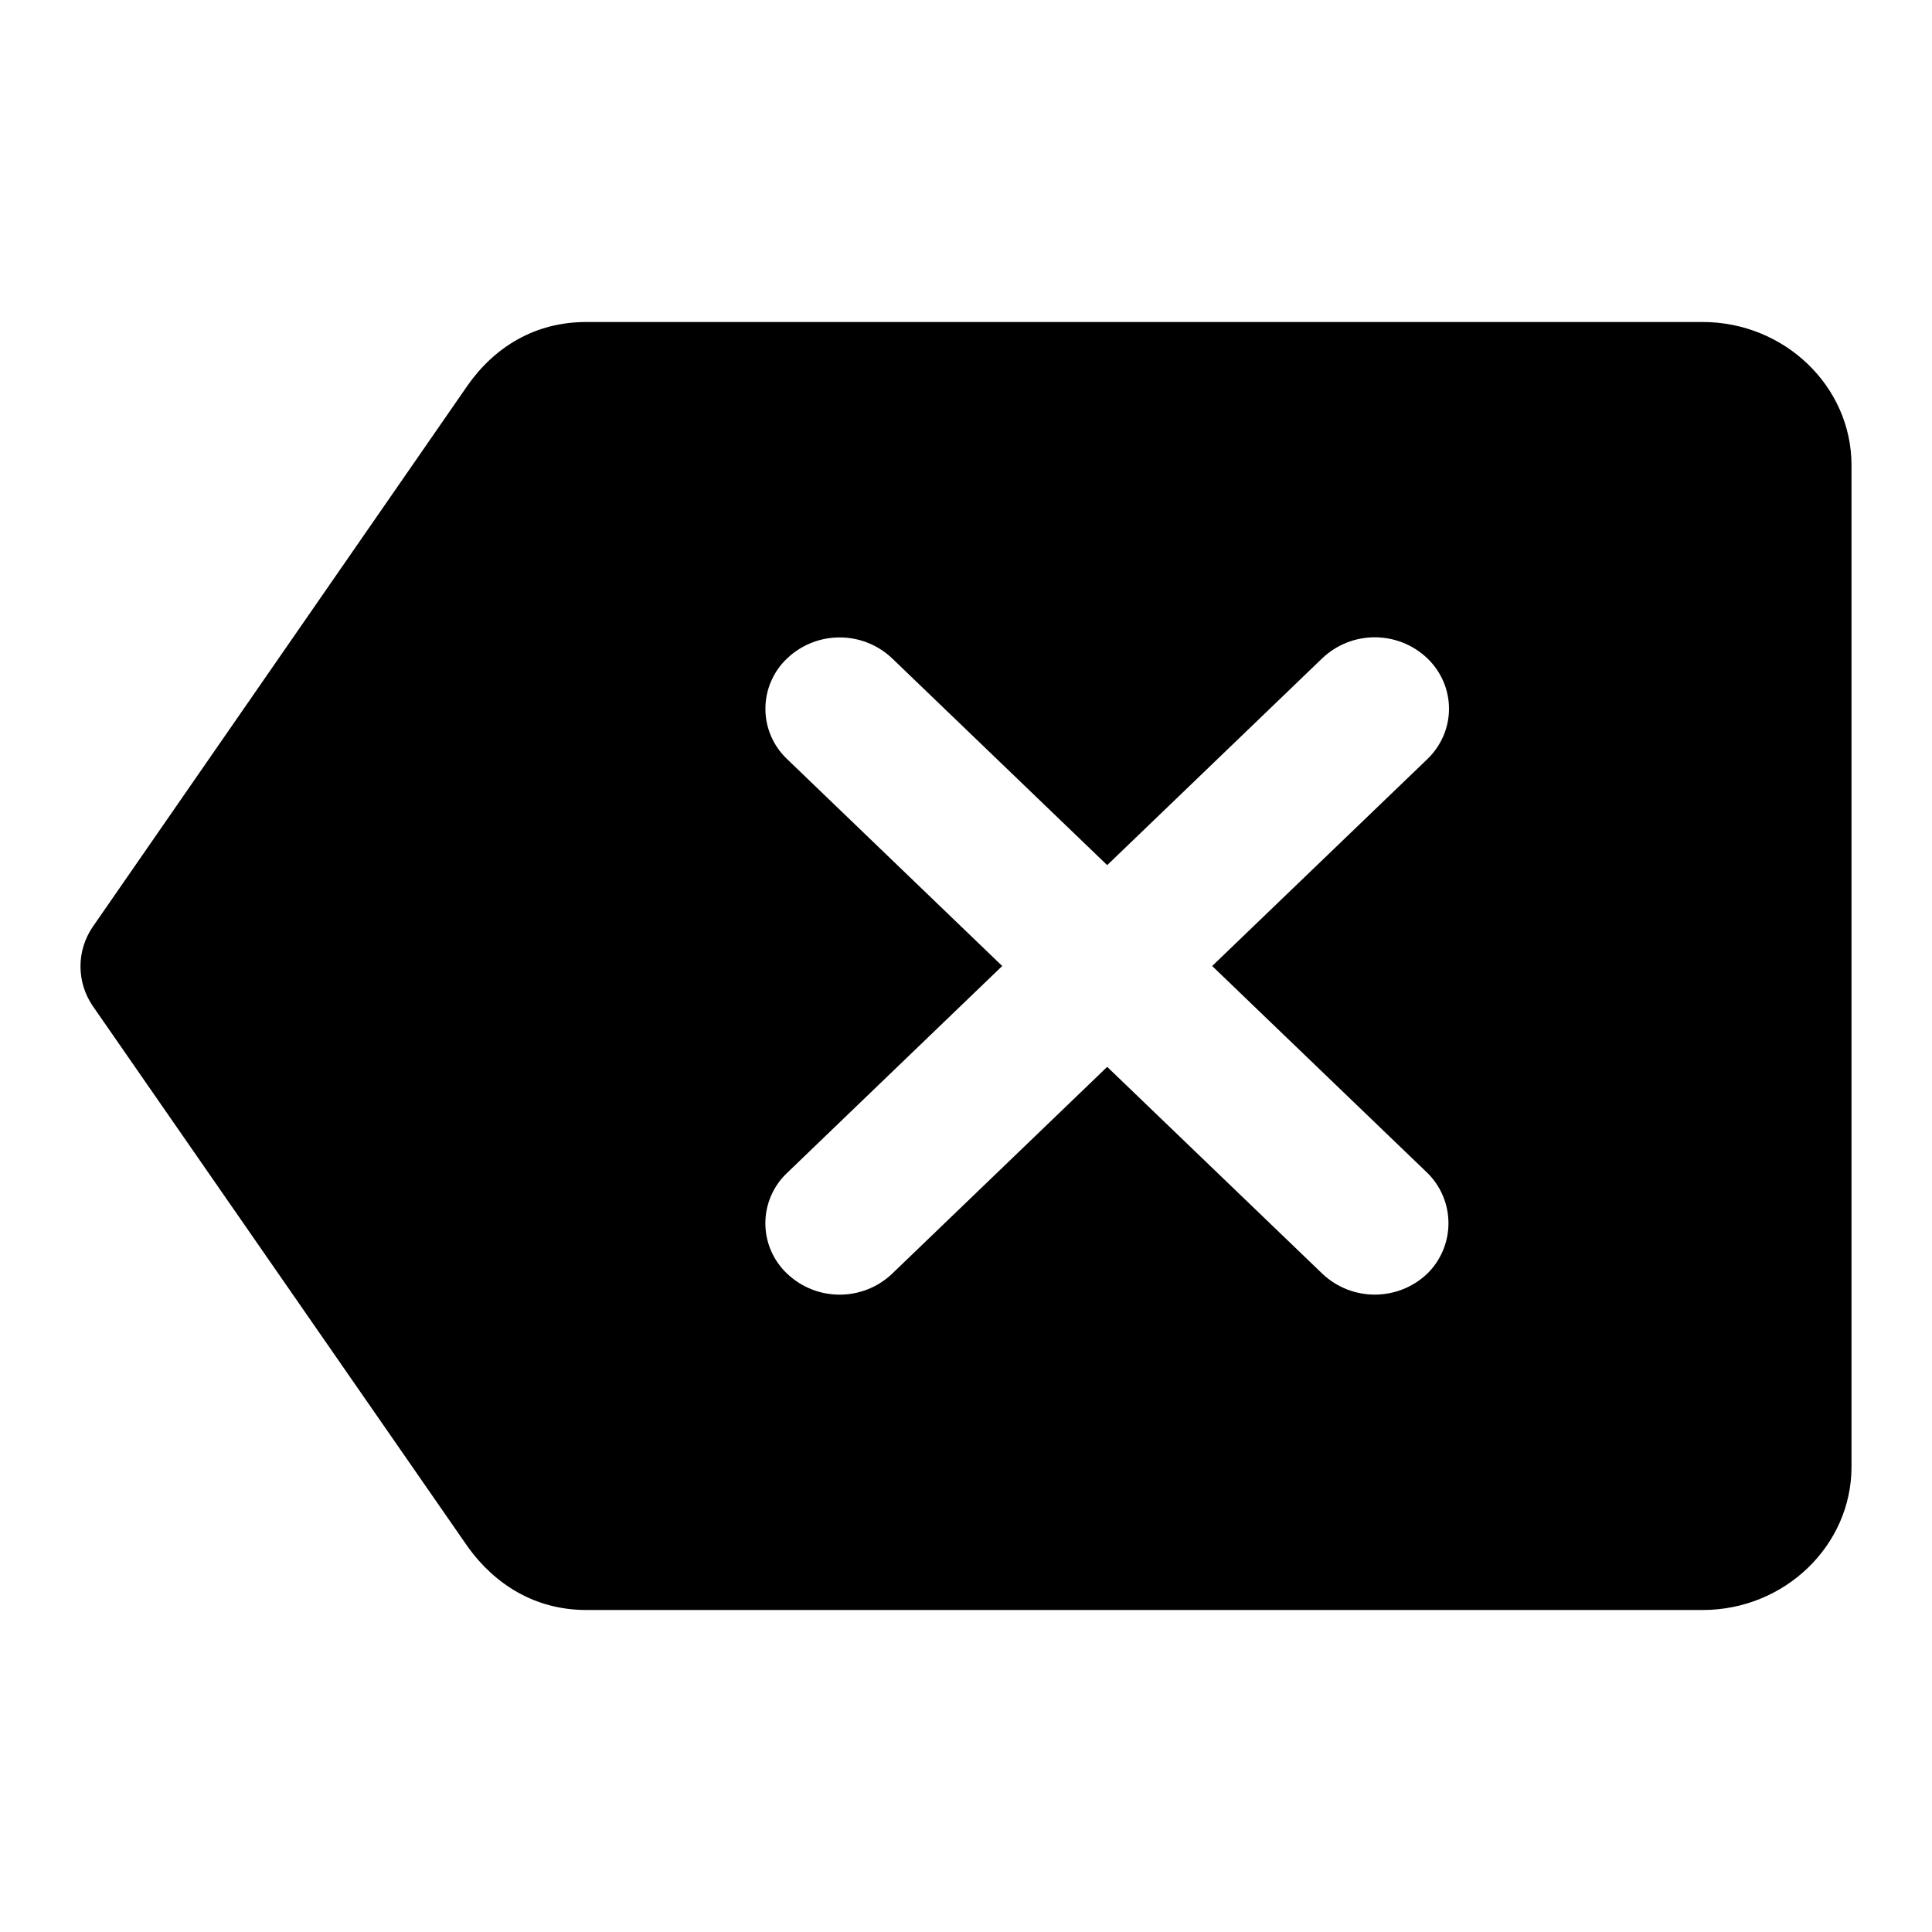
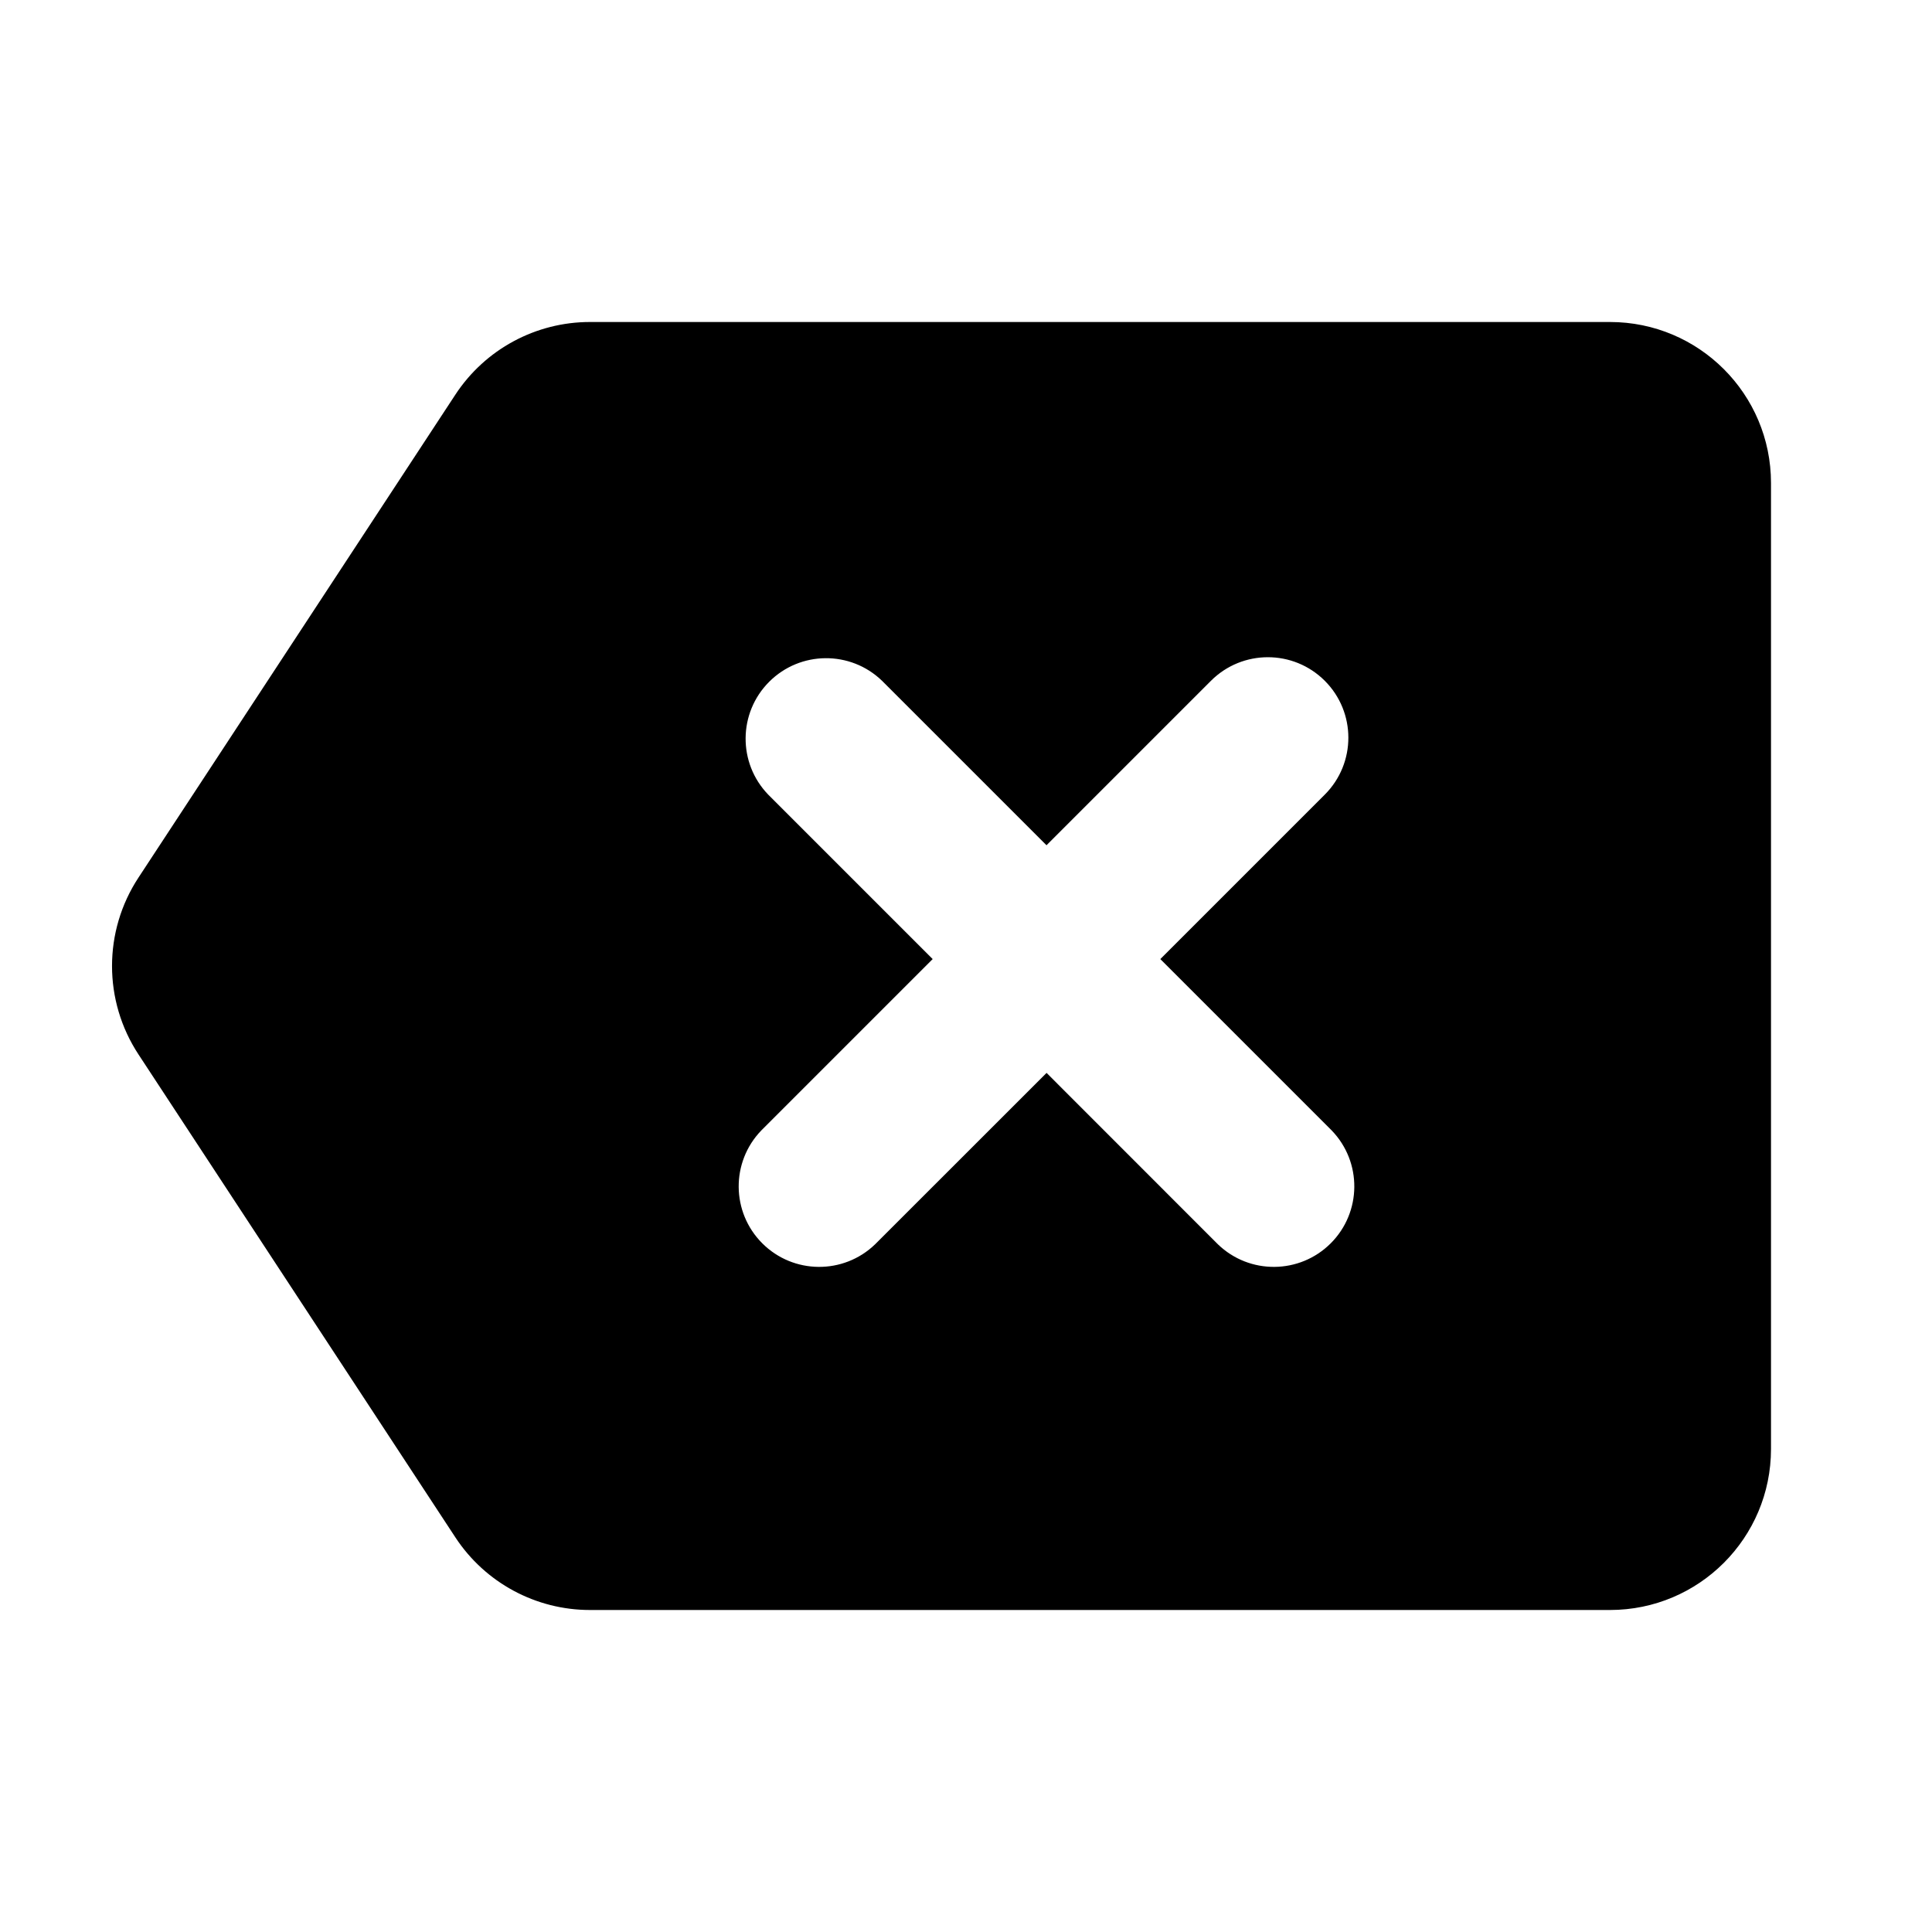
<svg xmlns="http://www.w3.org/2000/svg" width="24" height="24" fill="black" viewBox="0 0 24 24">
-   <path d="M21.15 4H7.283c-.638 0-1.137.311-1.47.782l-4.66 6.73a.87.87 0 0 0 0 .986l4.66 6.72c.333.462.832.782 1.47.782h13.869C22.168 20 23 19.2 23 18.222V5.778C23 4.8 22.168 4 21.15 4m-3.42 11.822a.947.947 0 0 1-1.304 0l-2.672-2.569-2.672 2.57a.947.947 0 0 1-1.303 0 .86.86 0 0 1 0-1.254L12.45 12 9.779 9.431a.86.86 0 0 1 0-1.253.947.947 0 0 1 1.303 0l2.672 2.569 2.672-2.57a.947.947 0 0 1 1.304 0c.36.347.36.907 0 1.254L15.058 12l2.672 2.569a.877.877 0 0 1 0 1.253" />
+   <path fill-rule="evenodd" d="M20 4a2 2 0 0 1 2 2v12a2 2 0 0 1-2 2H7.33a2 2 0 0 1-1.673-.902l-3.937-6a2 2 0 0 1 0-2.196l3.937-6A2 2 0 0 1 7.33 4zm-3.543 4.457a1 1 0 0 0-1.414 0L13 10.5l-2.043-2.043a1 1 0 0 0-1.414 1.414l2.043 2.043-2.129 2.129a1 1 0 0 0 1.414 1.414l2.13-2.129 2.128 2.129a1 1 0 0 0 1.414-1.414l-2.129-2.129 2.043-2.043a1 1 0 0 0 0-1.414" clip-rule="evenodd" />
</svg>
